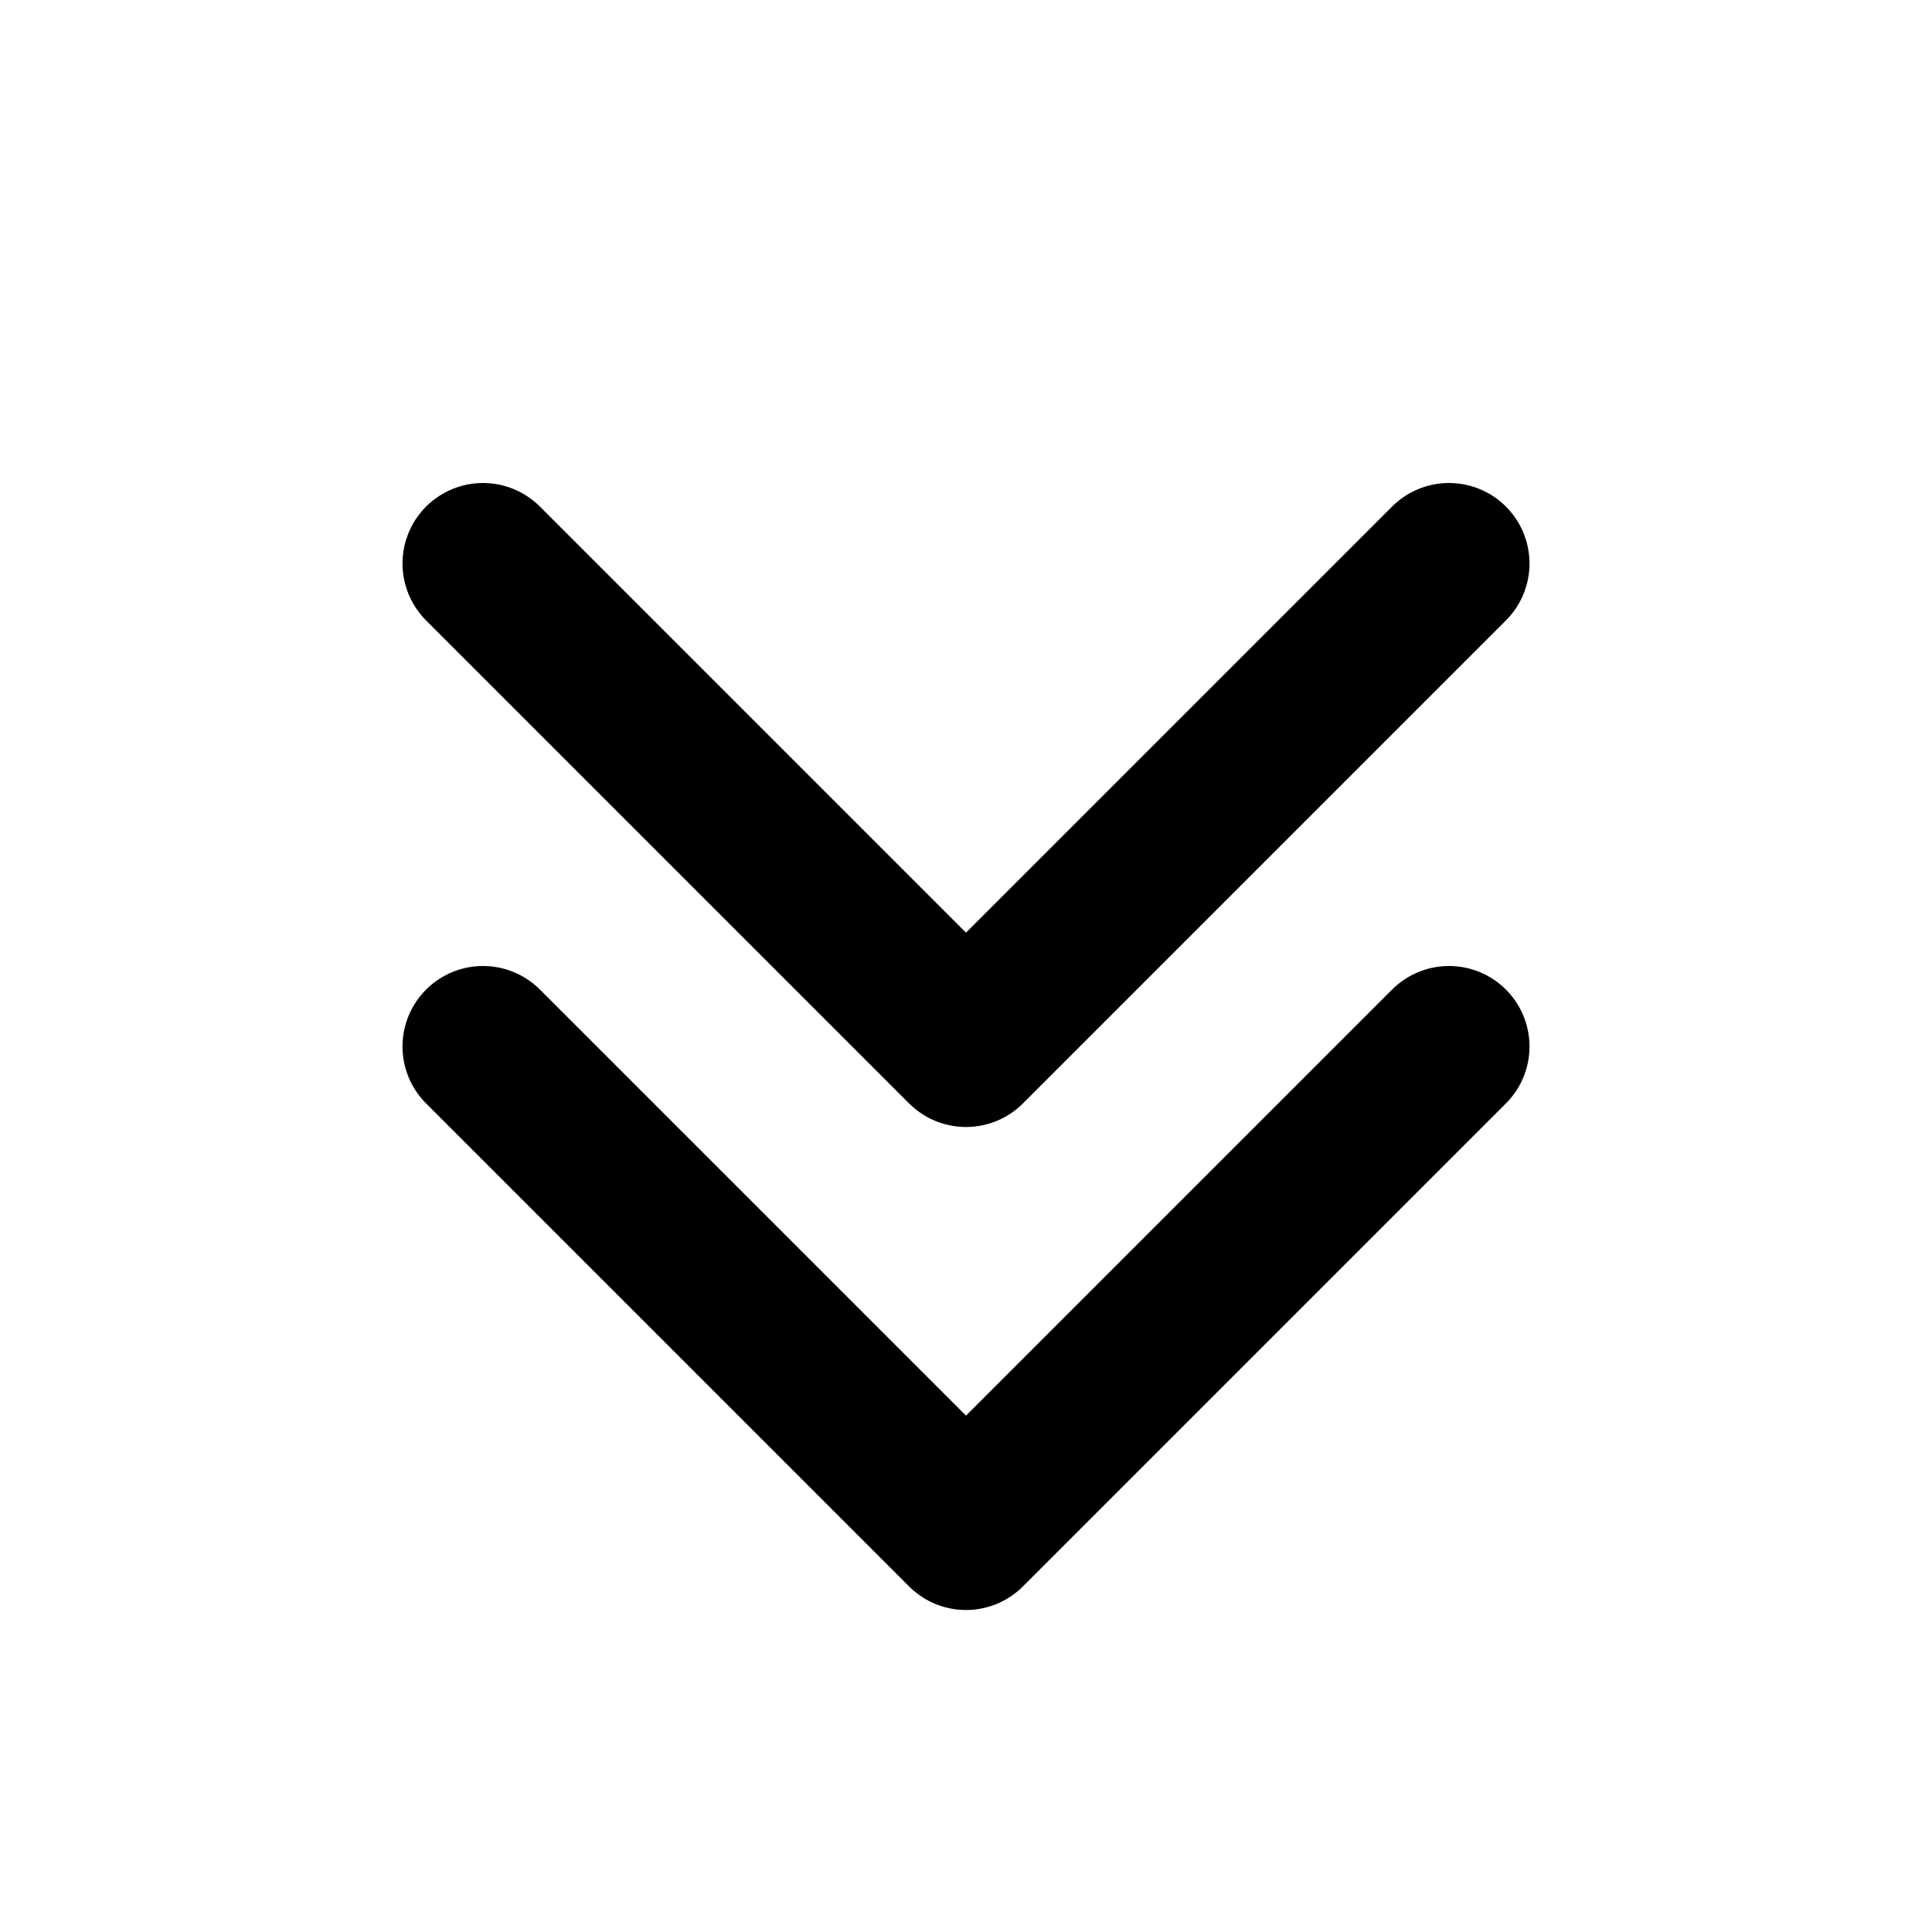
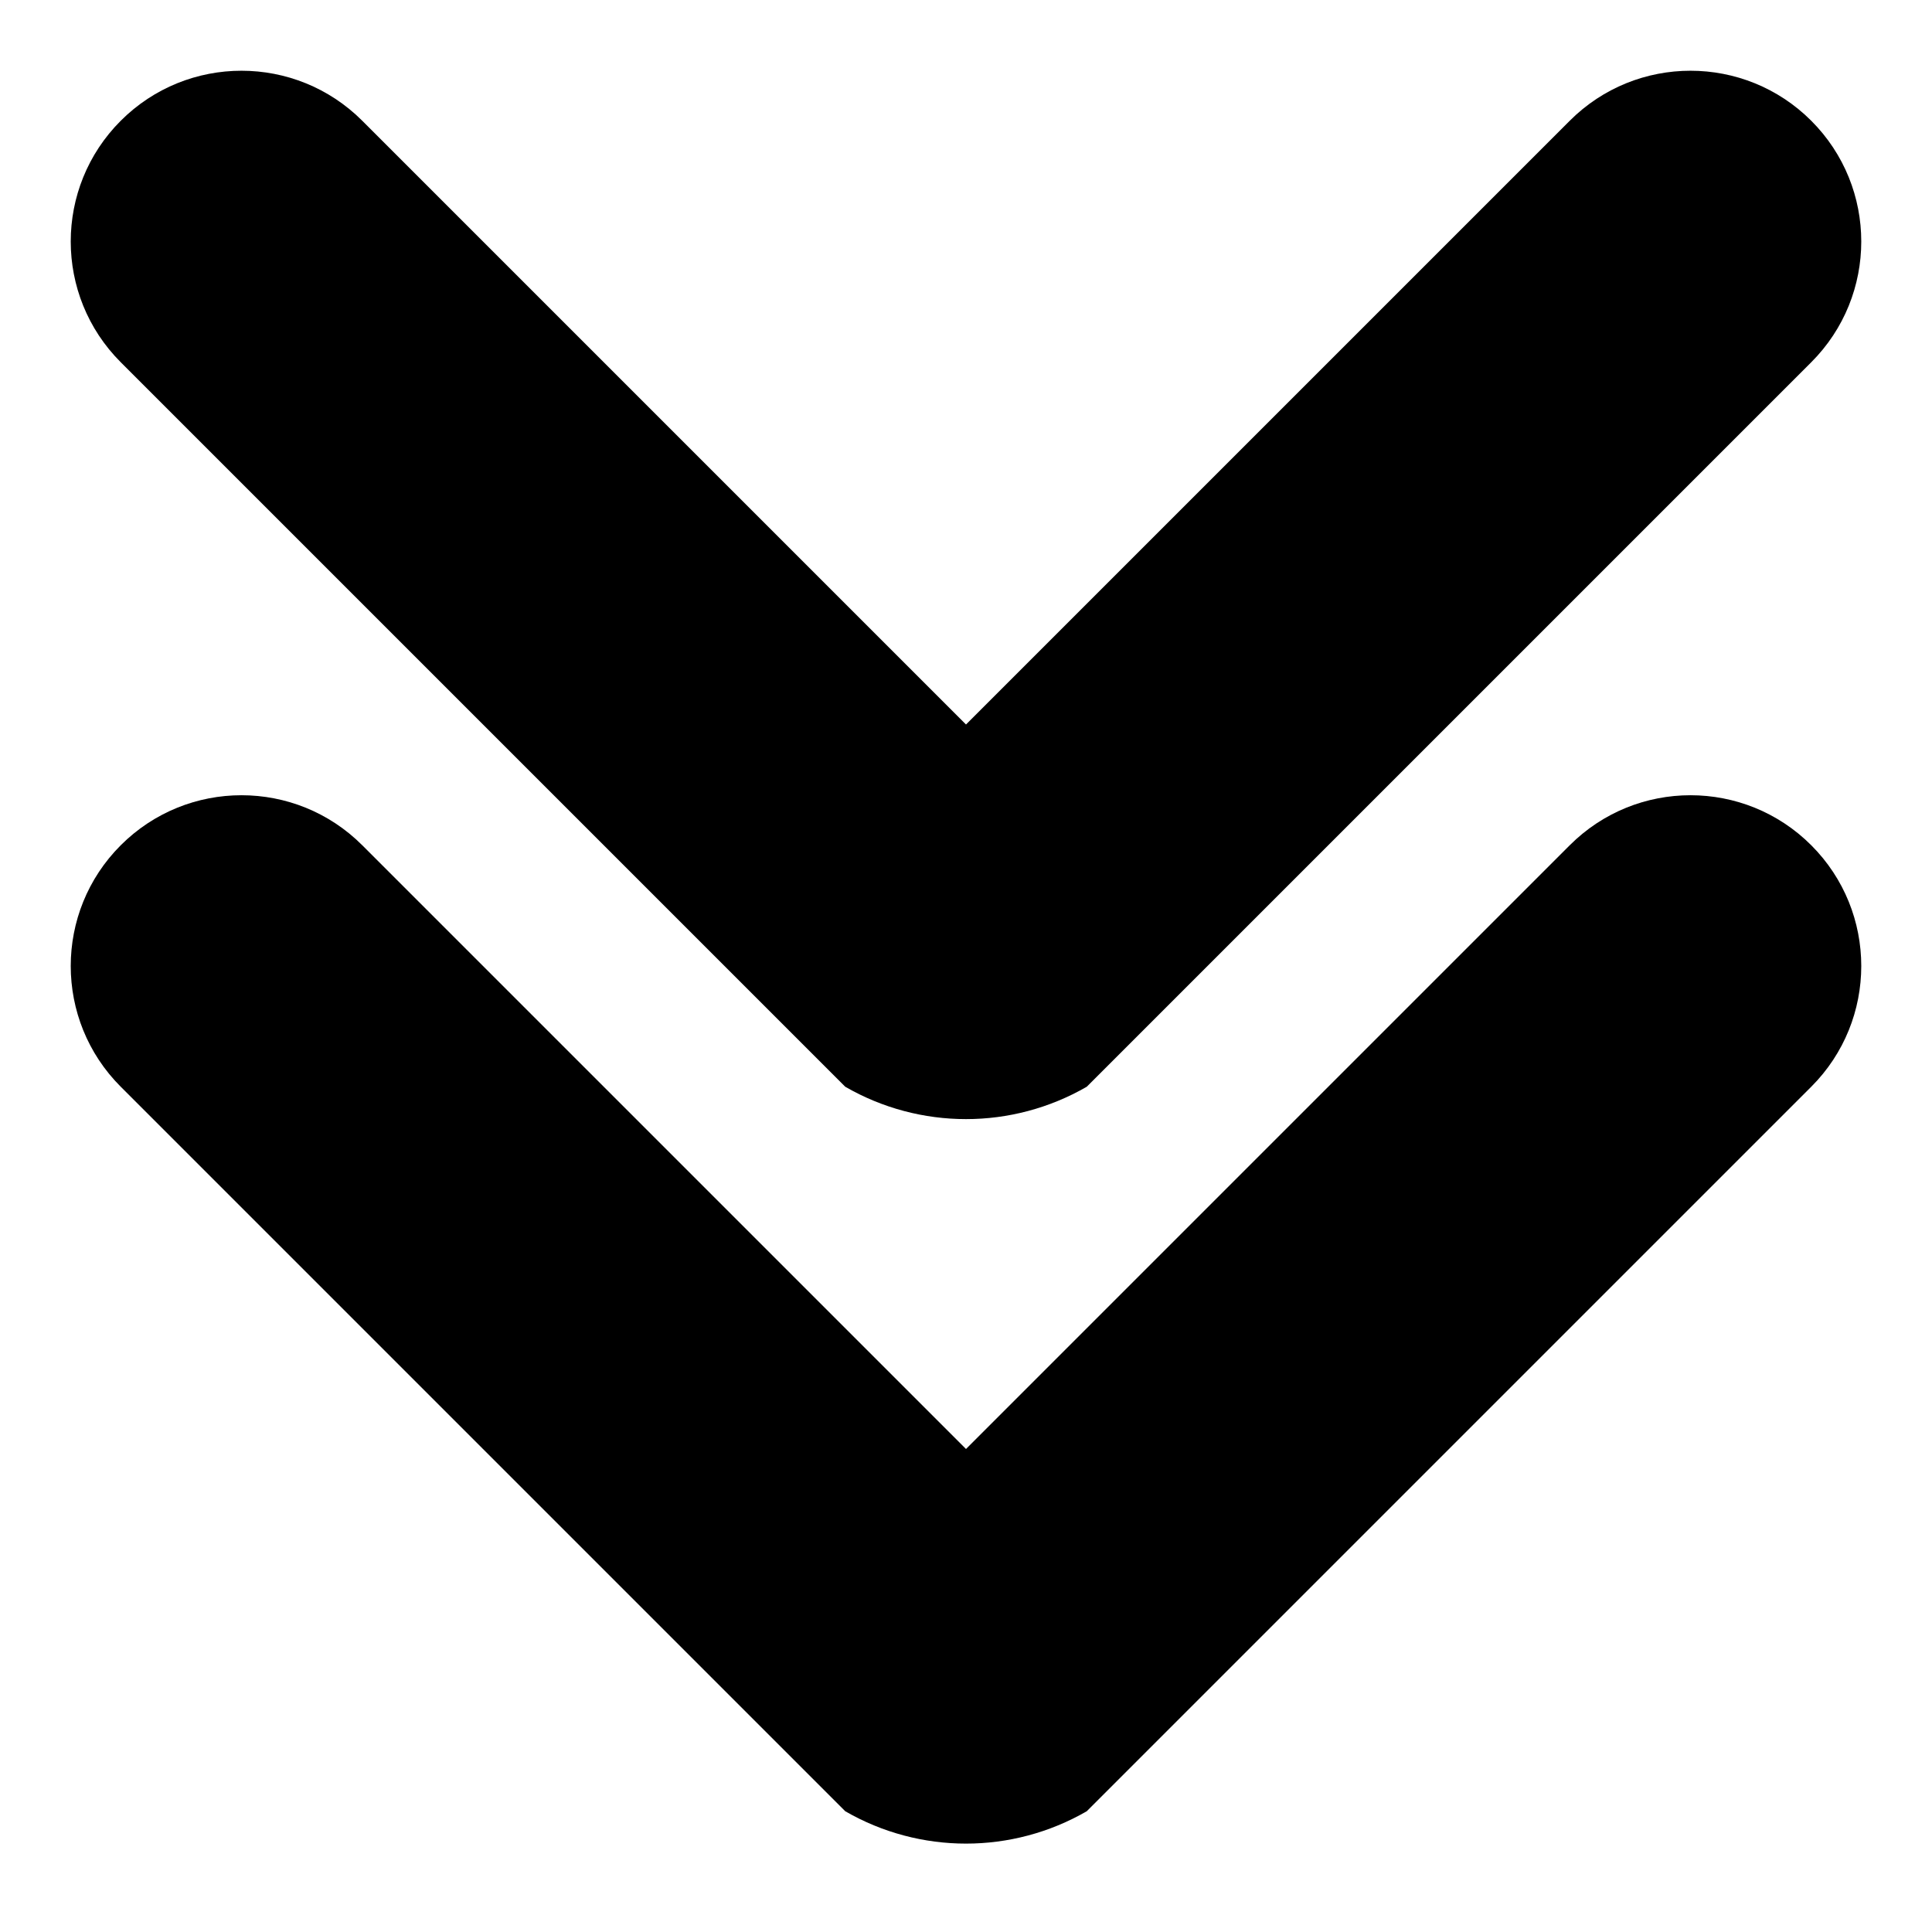
- <svg xmlns="http://www.w3.org/2000/svg" width="24" height="24" viewBox="0 0 24 24" fill="none">
-   <path d="M6 7 L12 13 L18 7 M6 13 L12 19 L18 13" stroke="currentColor" stroke-width="2" stroke-linecap="round" stroke-linejoin="round" />
+ <svg xmlns="http://www.w3.org/2000/svg" width="32" height="32" viewBox="0 0 32 32" fill="none">
+   <path d="M2,6A2,2 0 0 1 6,2L16,12L26,2A2,2 0 0 1 30,6L18,18A4,4 0 0 1 14,18Z" fill="currentColor" />
+   <path d="M2,18A2,2 0 0 1 6,14L16,24L26,14A2,2 0 0 1 30,18L18,30A4,4 0 0 1 14,30Z" fill="currentColor" />
</svg>
